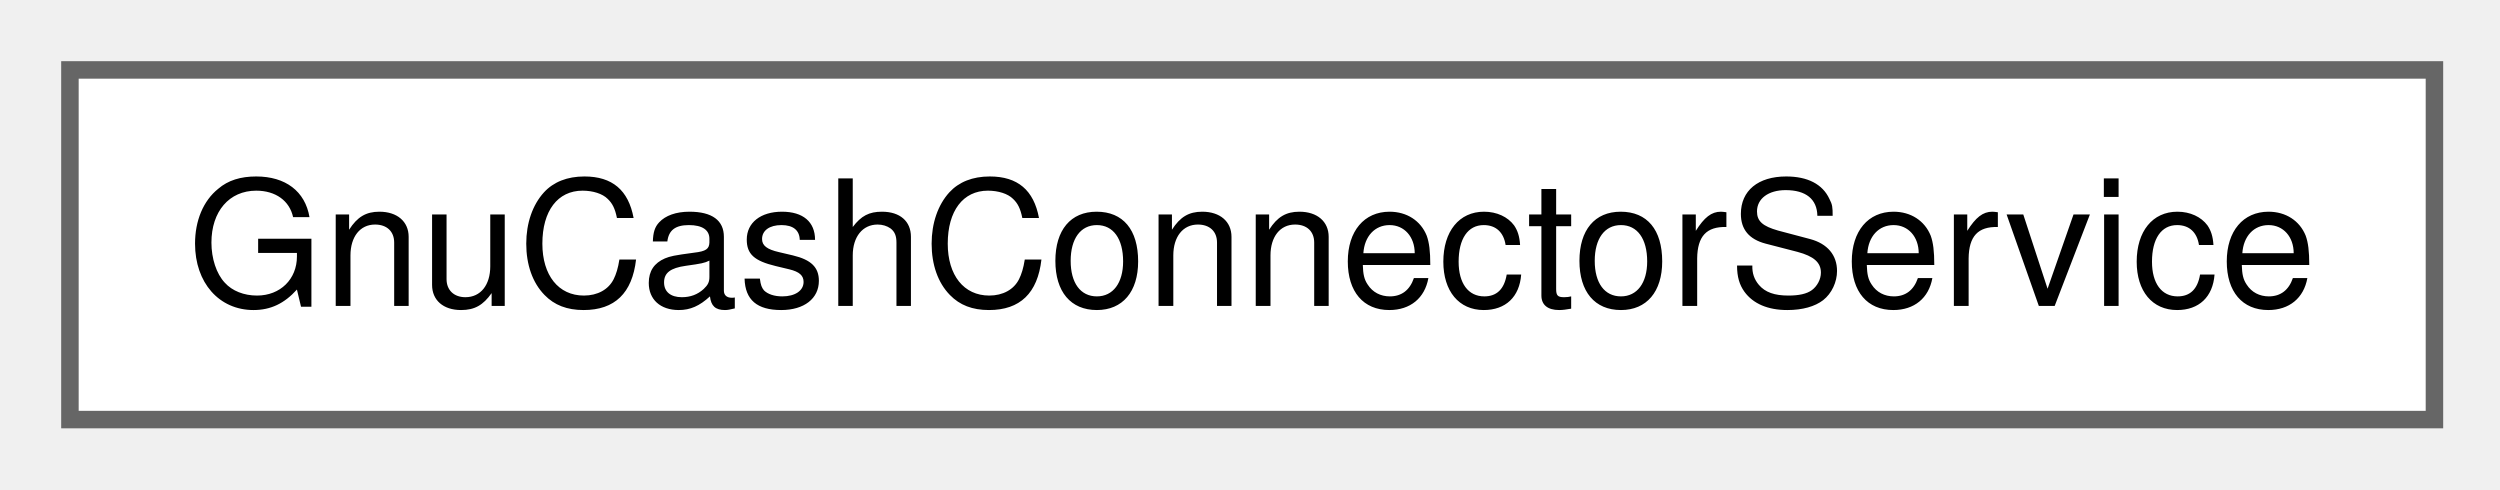
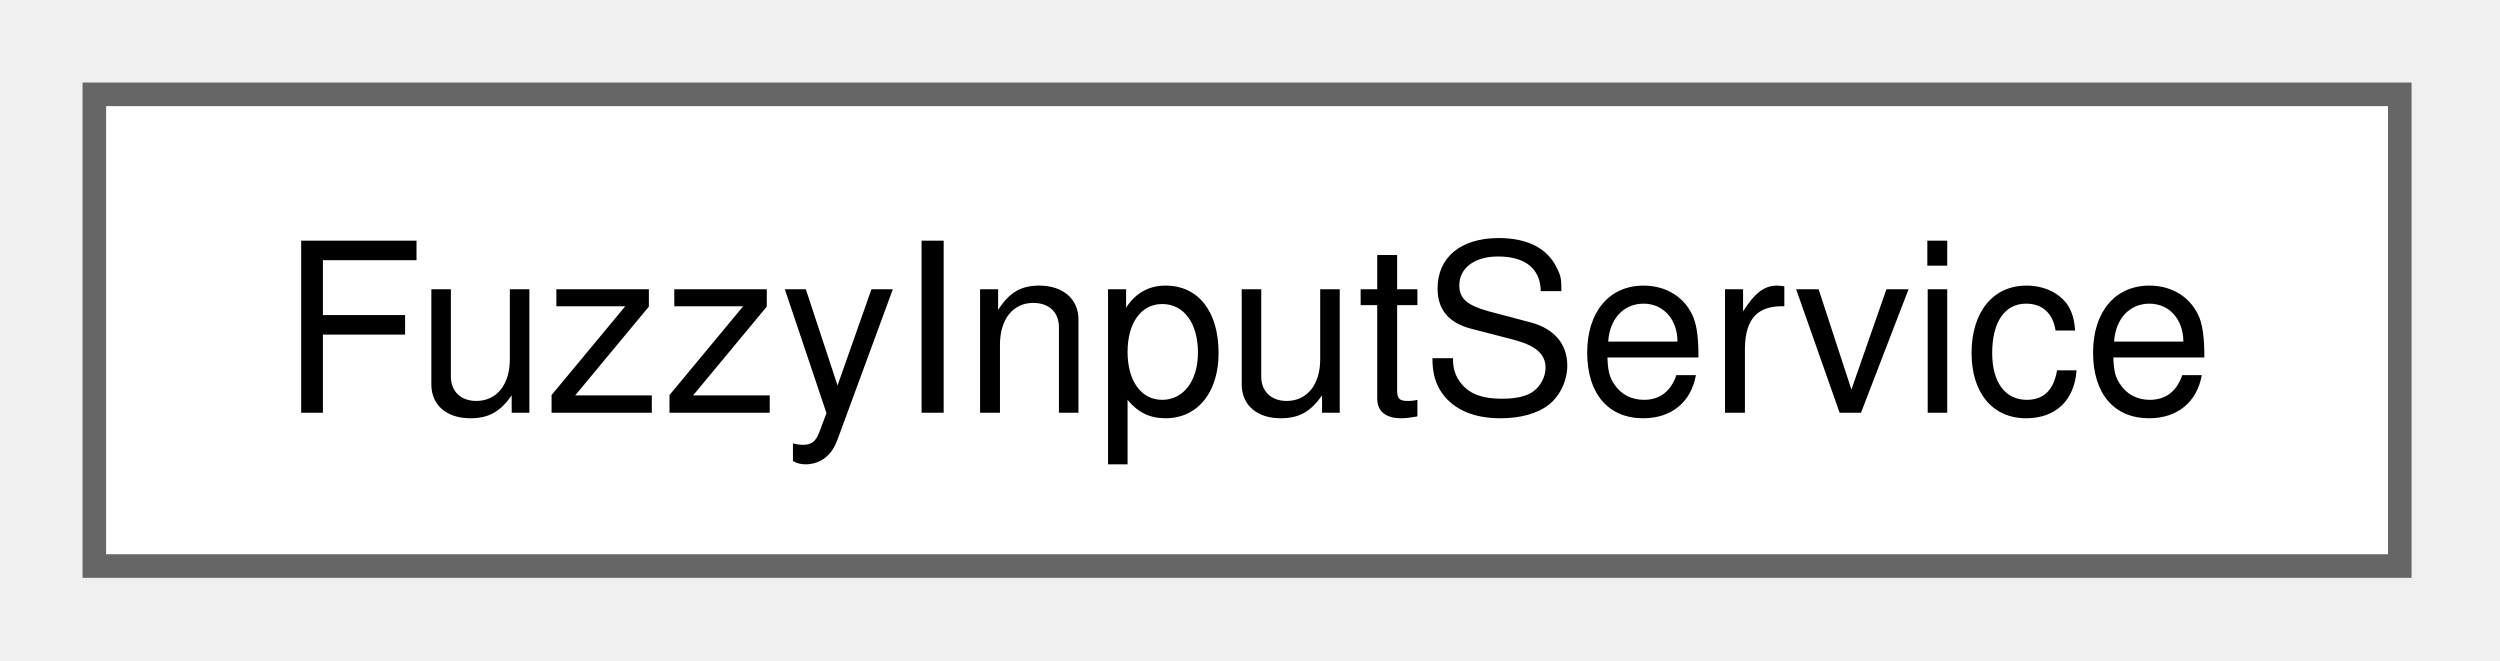
- <svg xmlns="http://www.w3.org/2000/svg" xmlns:xlink="http://www.w3.org/1999/xlink" width="143pt" height="28pt" viewBox="0.00 0.00 143.00 28.00">
+ <svg xmlns="http://www.w3.org/2000/svg" xmlns:xlink="http://www.w3.org/1999/xlink" width="106pt" height="28pt" viewBox="0.00 0.00 106.00 28.00">
  <g id="graph0" class="graph" transform="scale(1 1) rotate(0) translate(4 24)">
    <g id="Node000000" class="node">
      <g id="a_Node000000">
-         <a xlink:href="class_o_c_a_1_1_c_a_f_e_v_d_b_1_1_service_1_1_finance_1_1_gnu_cash_connector_service.html" target="_top" xlink:title="Connect to a GnuCash account book stored in a MariaDB database.">
-           <polygon fill="white" stroke="#666666" points="135.25,-20 0,-20 0,0 135.25,0 135.25,-20" />
-           <text xml:space="preserve" text-anchor="middle" x="67.62" y="-6.5" font-family="Helvetica,sans-Serif" font-size="10.00">GnuCashConnectorService</text>
+         <a xlink:href="class_o_c_a_1_1_c_a_f_e_v_d_b_1_1_service_1_1_fuzzy_input_service.html" target="_top" xlink:title="Try to correct common human input &quot;errors&quot;, respectively sloppiness.">
+           <polygon fill="white" stroke="#666666" points="97.75,-20 0,-20 0,0 97.75,0 97.75,-20" />
+           <text xml:space="preserve" text-anchor="middle" x="48.88" y="-6.5" font-family="Helvetica,sans-Serif" font-size="10.00">FuzzyInputService</text>
        </a>
      </g>
    </g>
  </g>
</svg>
